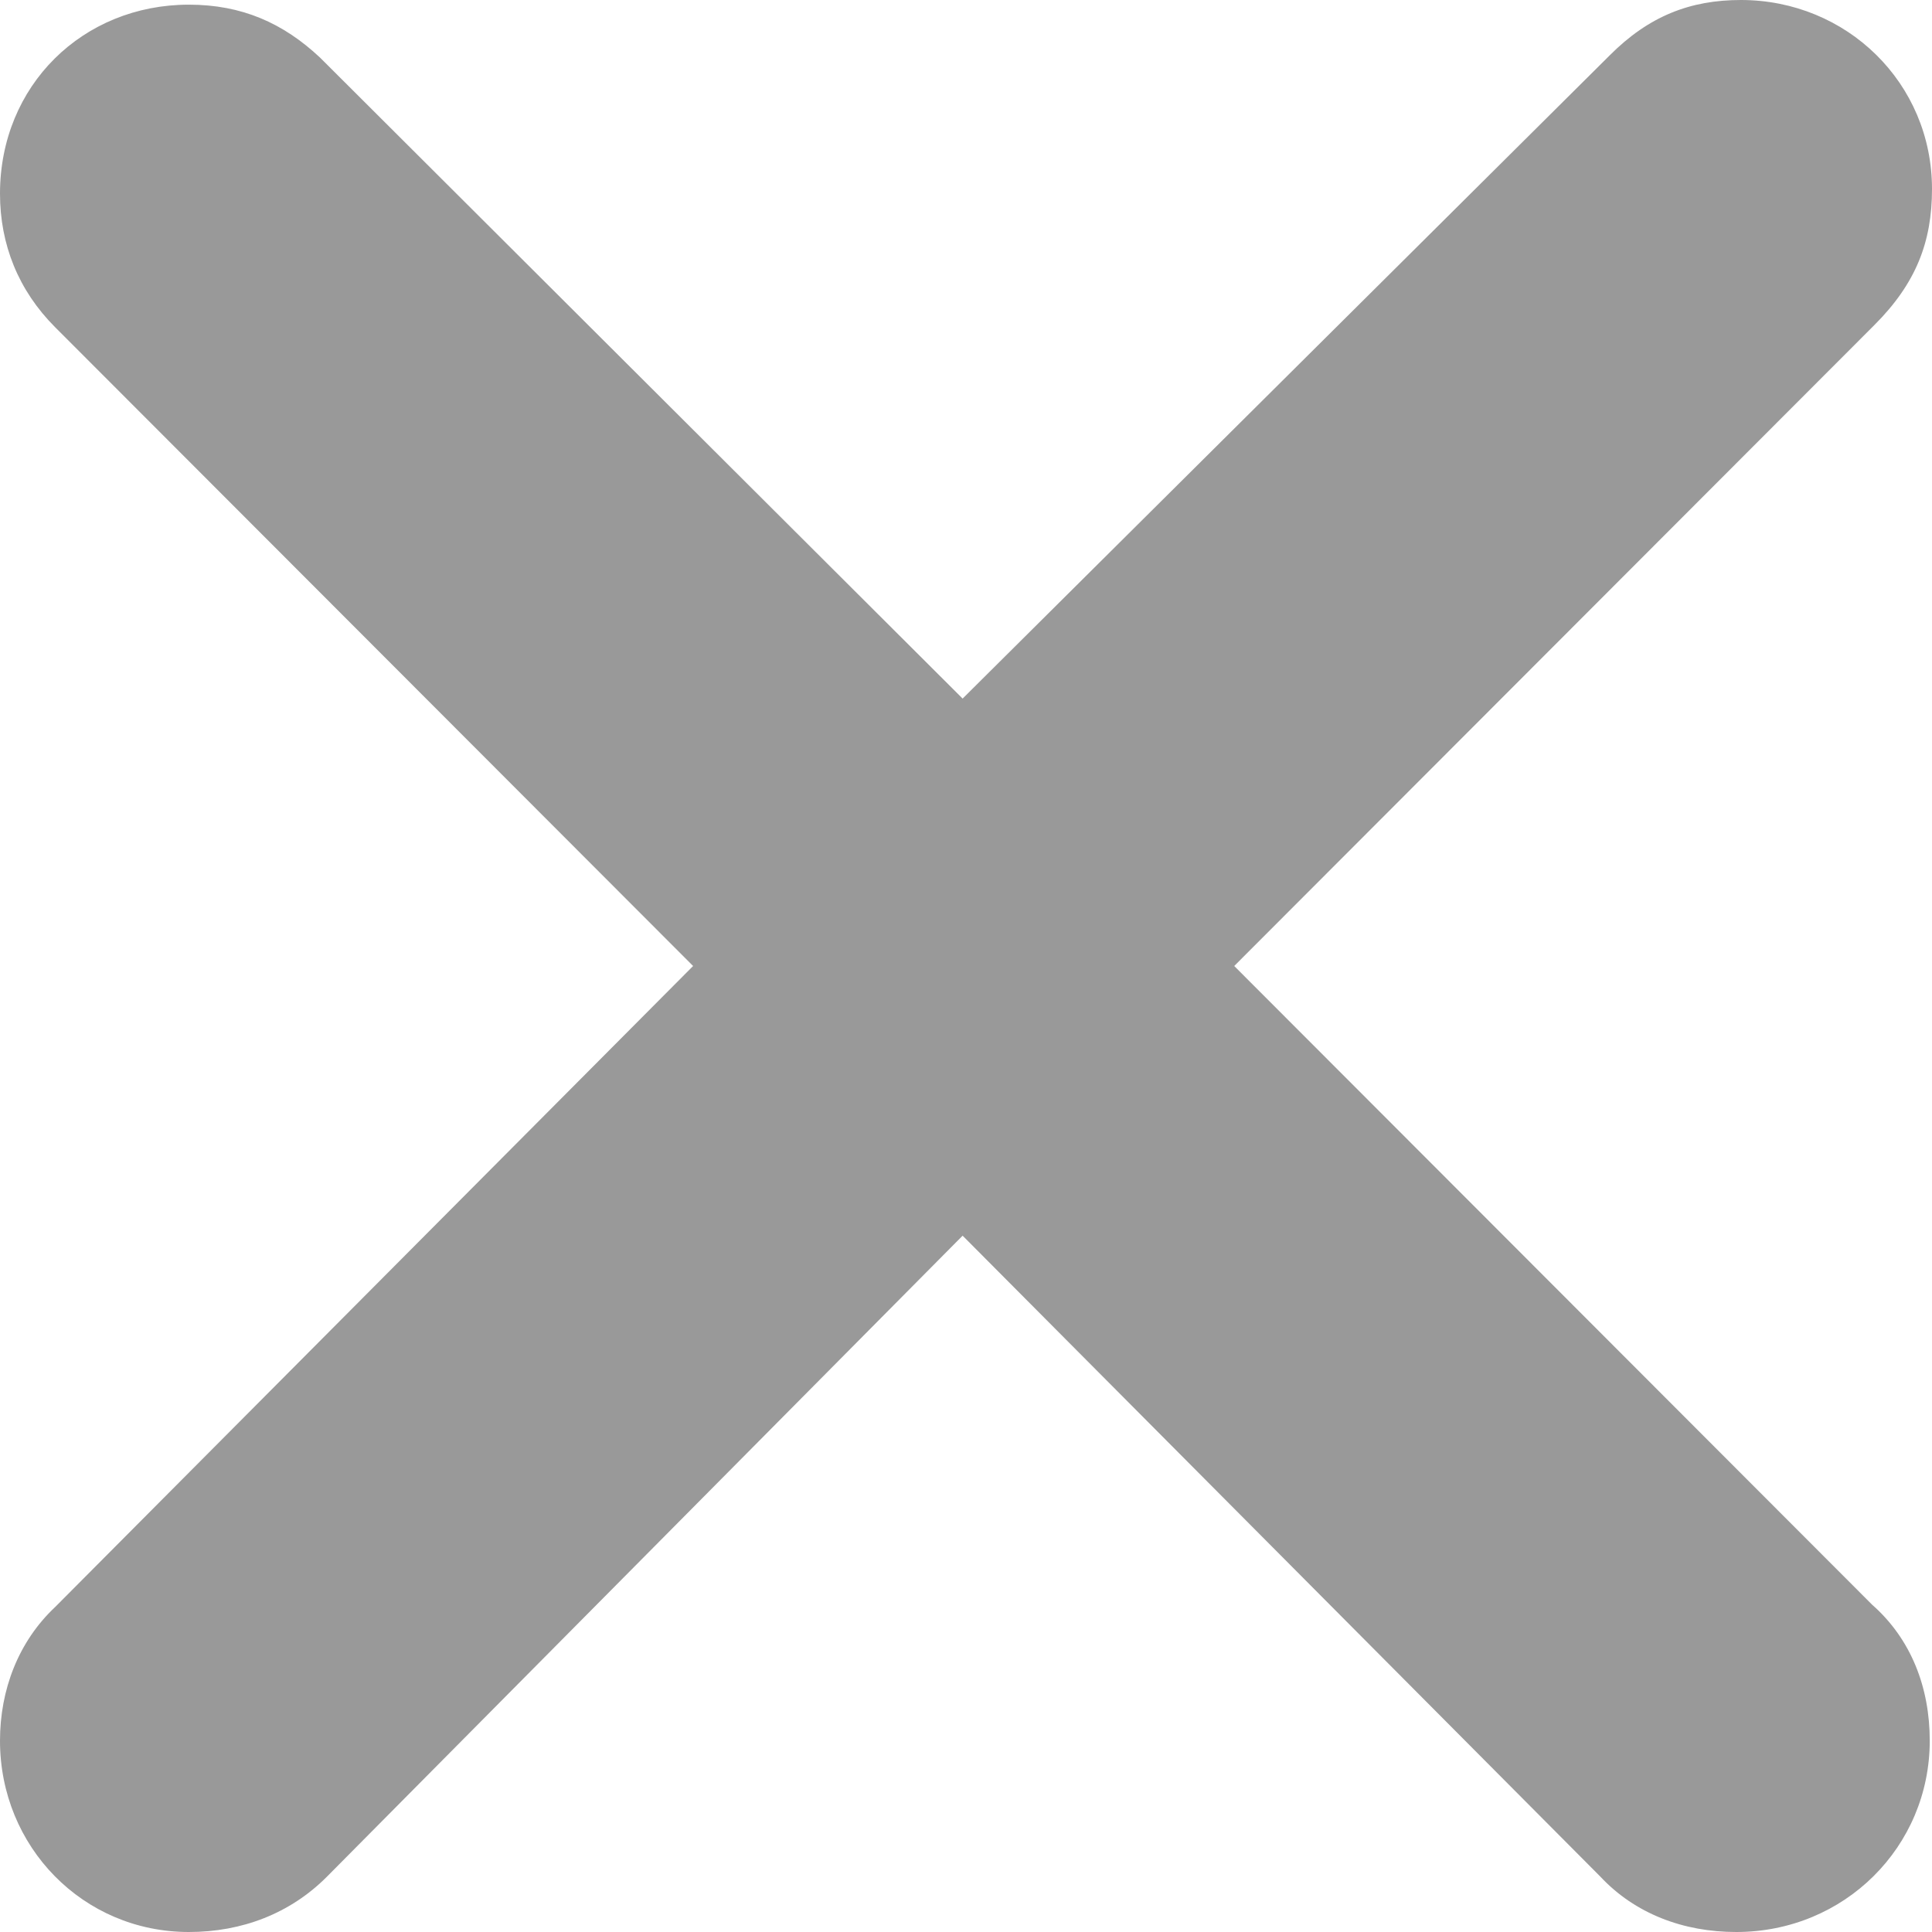
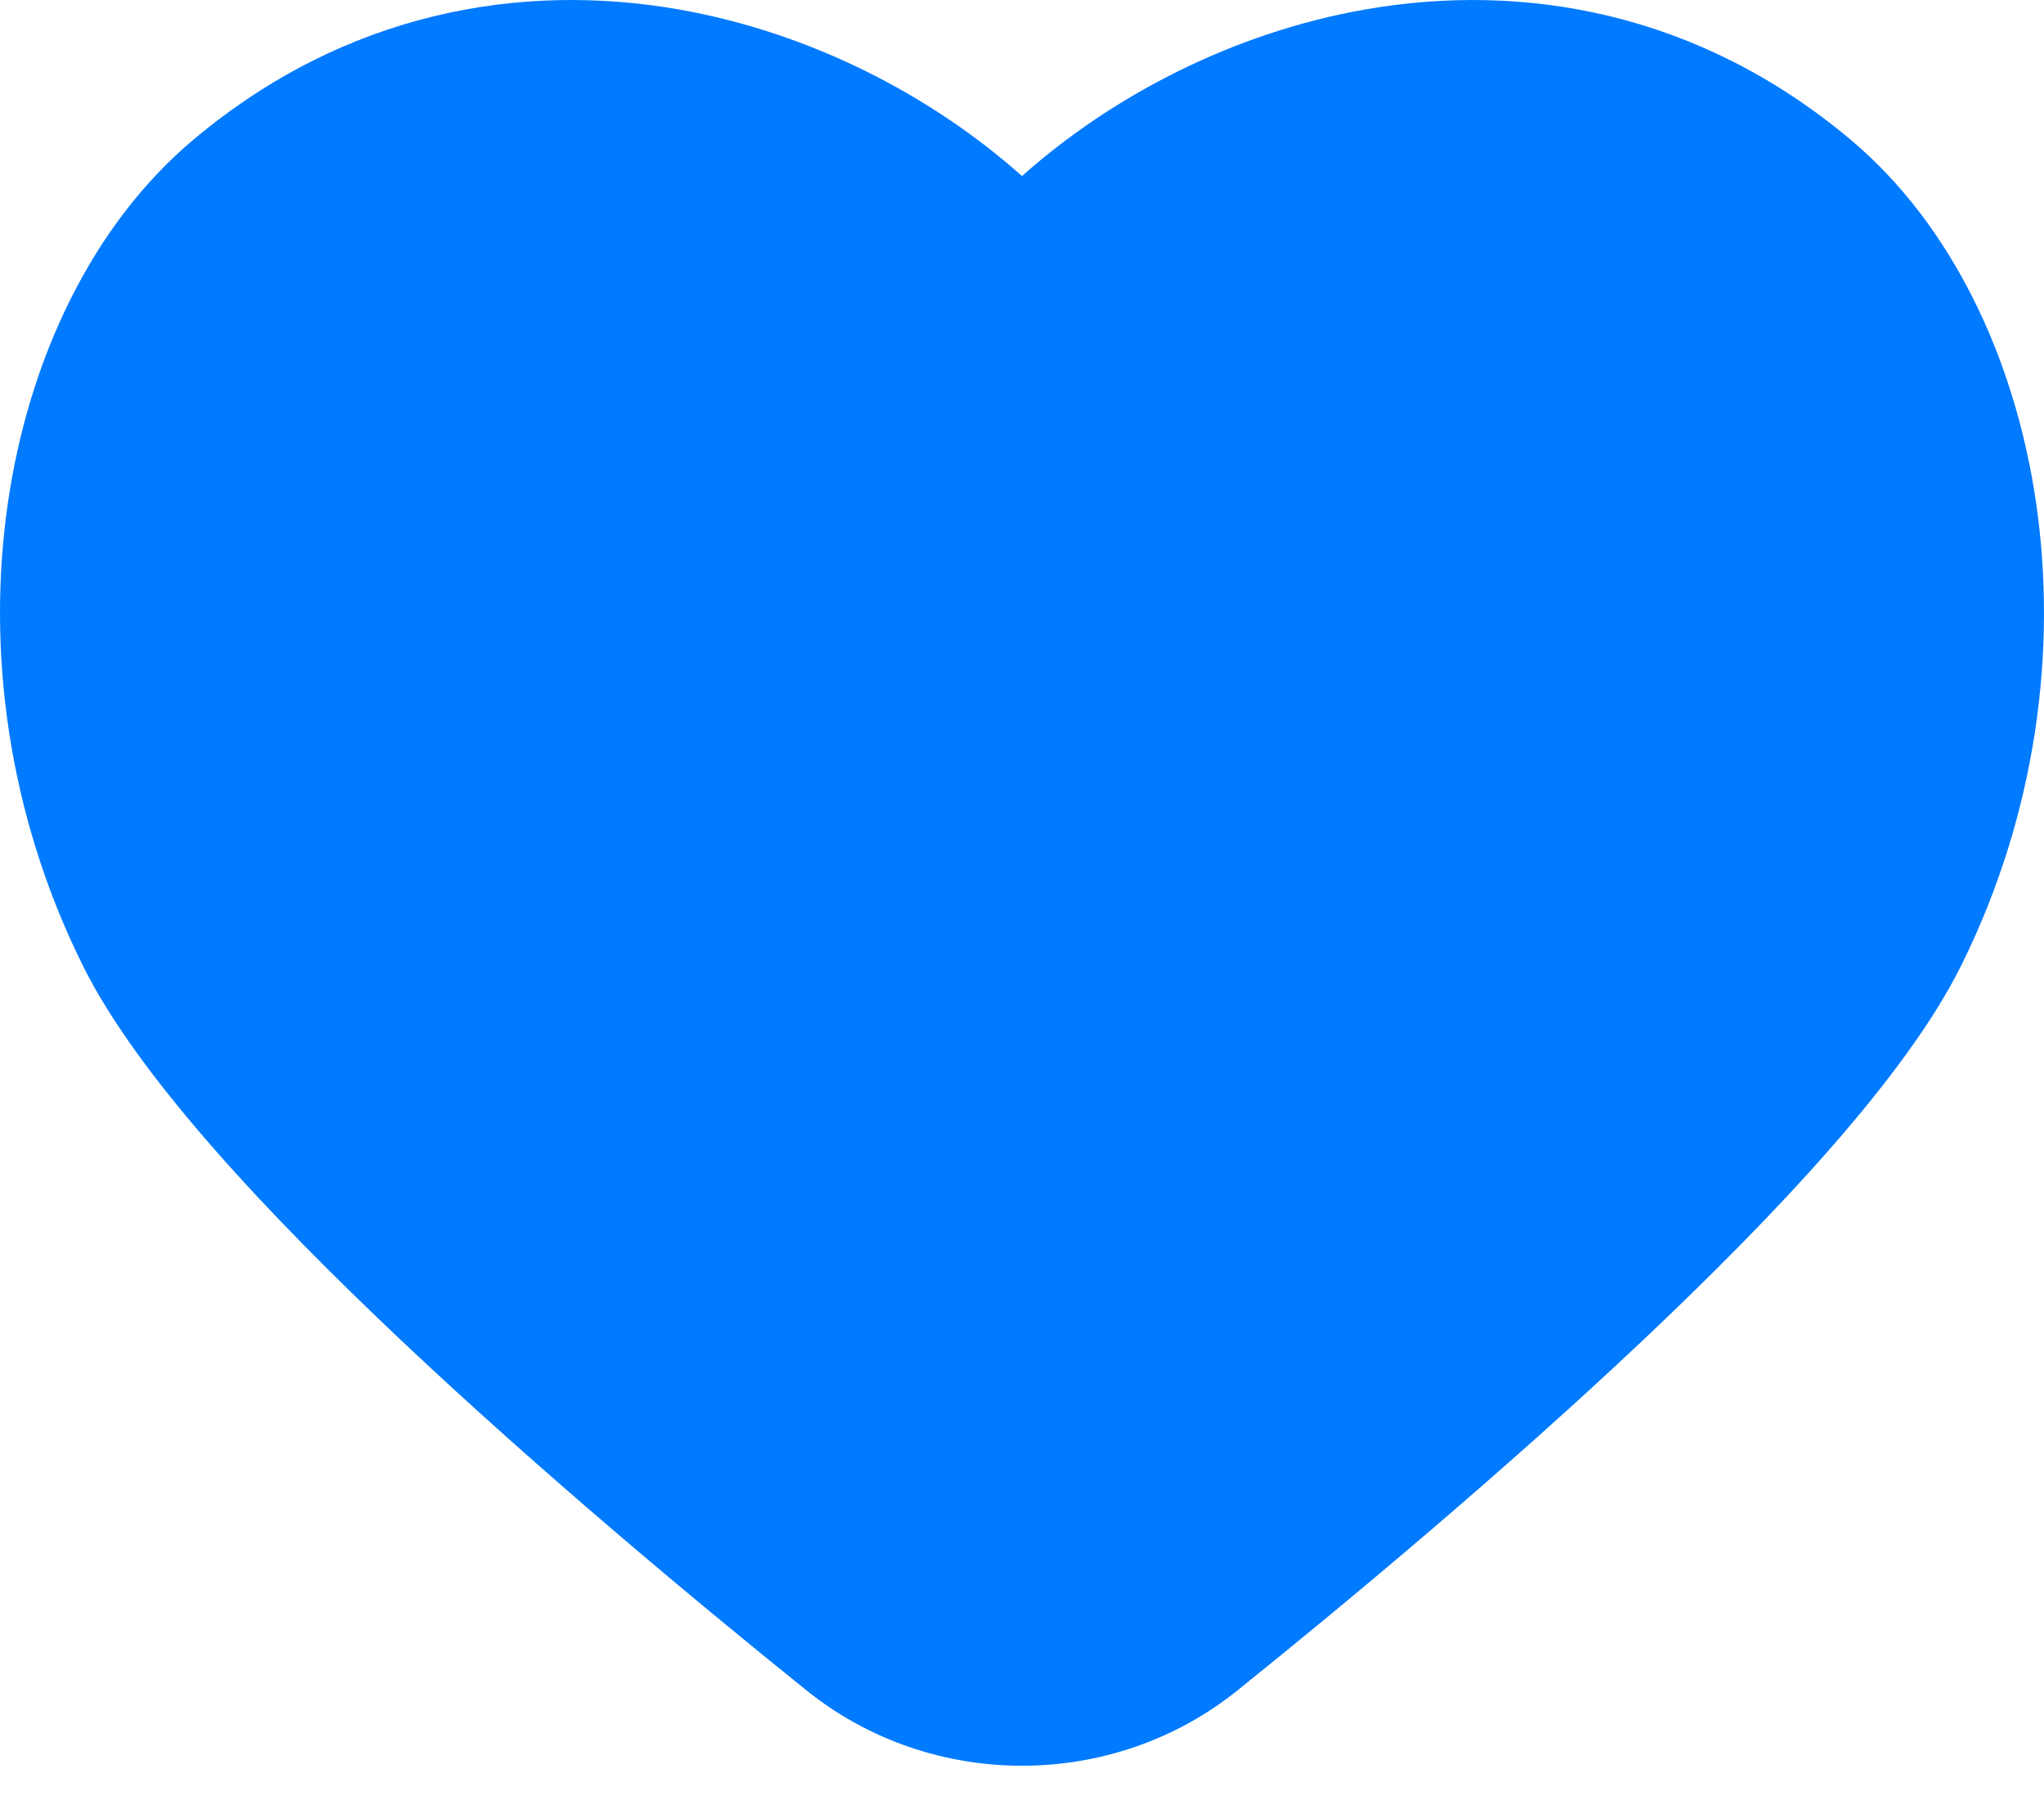
- <svg xmlns="http://www.w3.org/2000/svg" width="12" height="12" viewBox="0 0 12 12" fill="none">
-   <path opacity="0.5" d="M1.173 12C0.515 12 0 11.47 0 10.812C0 10.496 0.114 10.196 0.343 9.981L4.305 6L0.343 2.033C0.114 1.804 0 1.518 0 1.203C0 0.53 0.515 0.029 1.173 0.029C1.502 0.029 1.759 0.143 1.988 0.358L5.979 4.339L9.998 0.344C10.241 0.1 10.498 0 10.813 0C11.471 0 12 0.516 12 1.174C12 1.504 11.9 1.761 11.642 2.019L7.666 6L11.628 9.967C11.871 10.181 11.986 10.482 11.986 10.812C11.986 11.47 11.457 12 10.784 12C10.455 12 10.155 11.886 9.94 11.656L5.979 7.675L2.031 11.656C1.802 11.886 1.502 12 1.173 12Z" fill="black" fill-opacity="0.8" />
+ <svg xmlns="http://www.w3.org/2000/svg" width="18" height="16" viewBox="0 0 18 16" fill="none">
+   <path d="M9 1.55C8.213 0.849 7.147 0.288 5.977 0.083C4.583 -0.16 3.043 0.105 1.704 1.229C0.812 1.978 0.254 3.157 0.069 4.431C-0.117 5.715 0.064 7.161 0.729 8.5C1.209 9.469 2.353 10.687 3.542 11.809C4.758 12.956 6.11 14.084 7.101 14.881C8.201 15.767 9.799 15.767 10.899 14.881C11.89 14.084 13.242 12.956 14.458 11.809C15.647 10.687 16.791 9.469 17.271 8.5C17.936 7.161 18.117 5.715 17.931 4.431C17.746 3.157 17.188 1.978 16.296 1.229C14.957 0.105 13.417 -0.16 12.024 0.083C10.853 0.288 9.787 0.849 9 1.55Z" fill="#007AFF" />
</svg>
